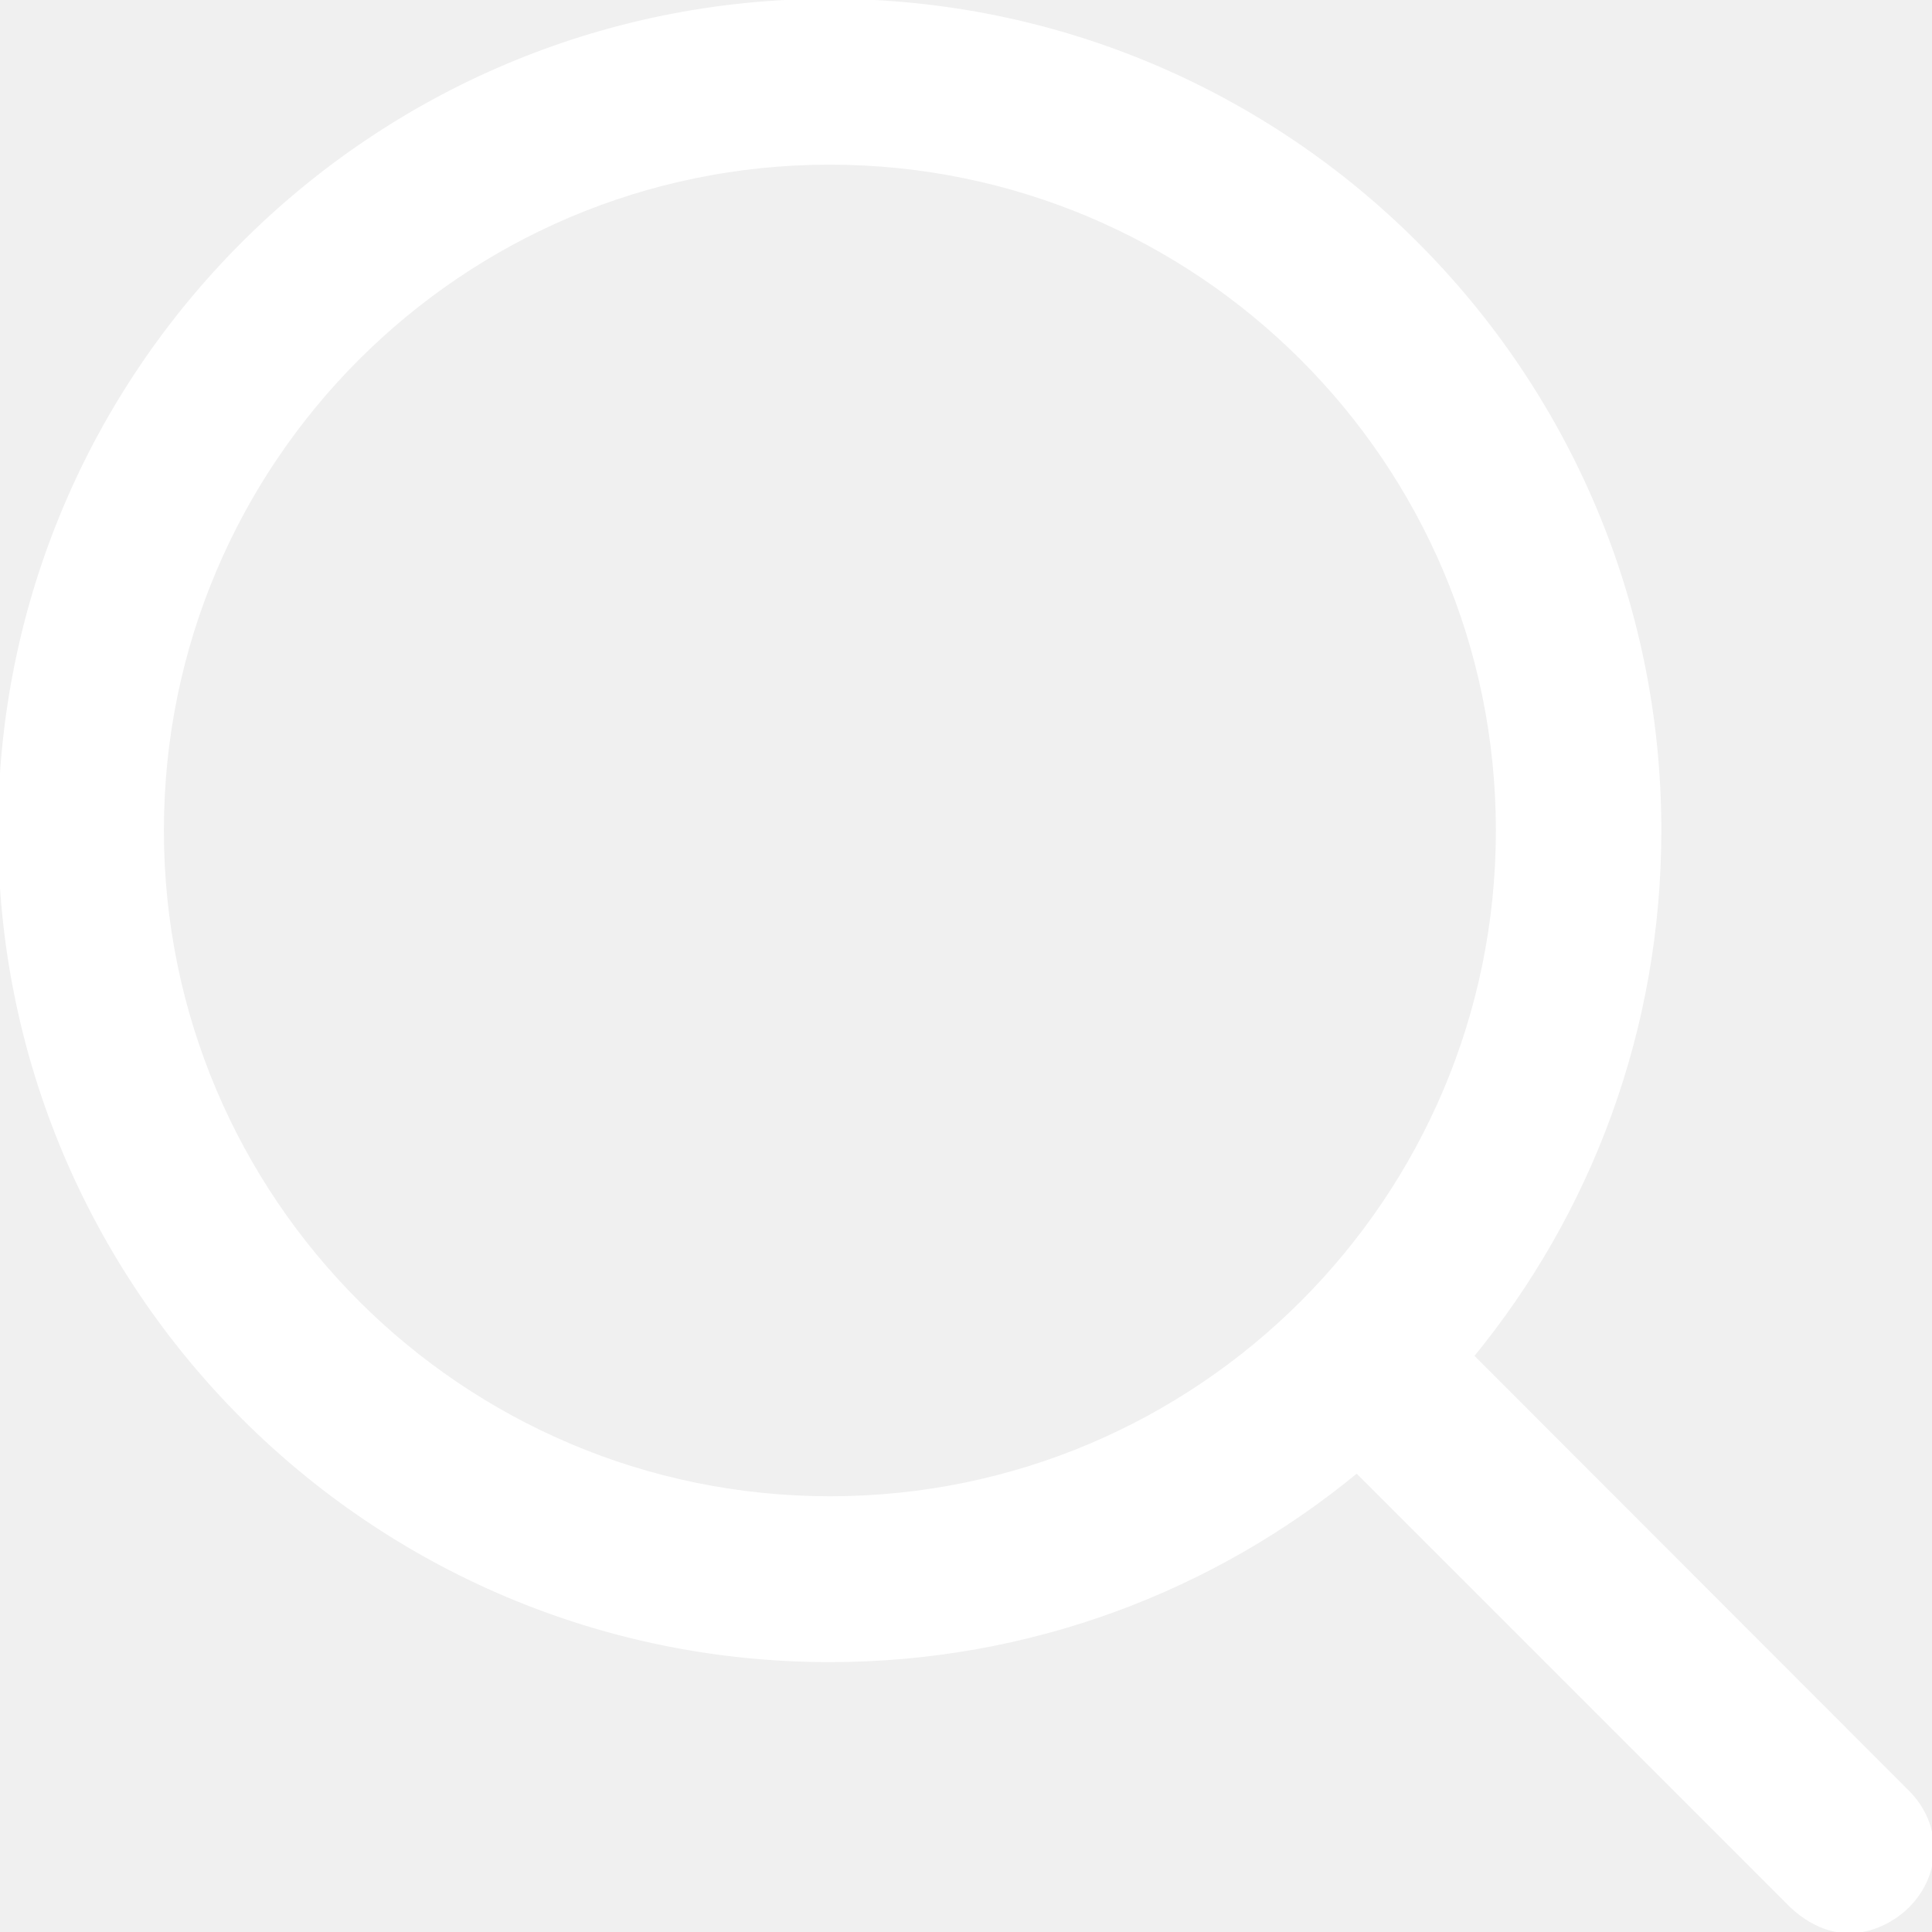
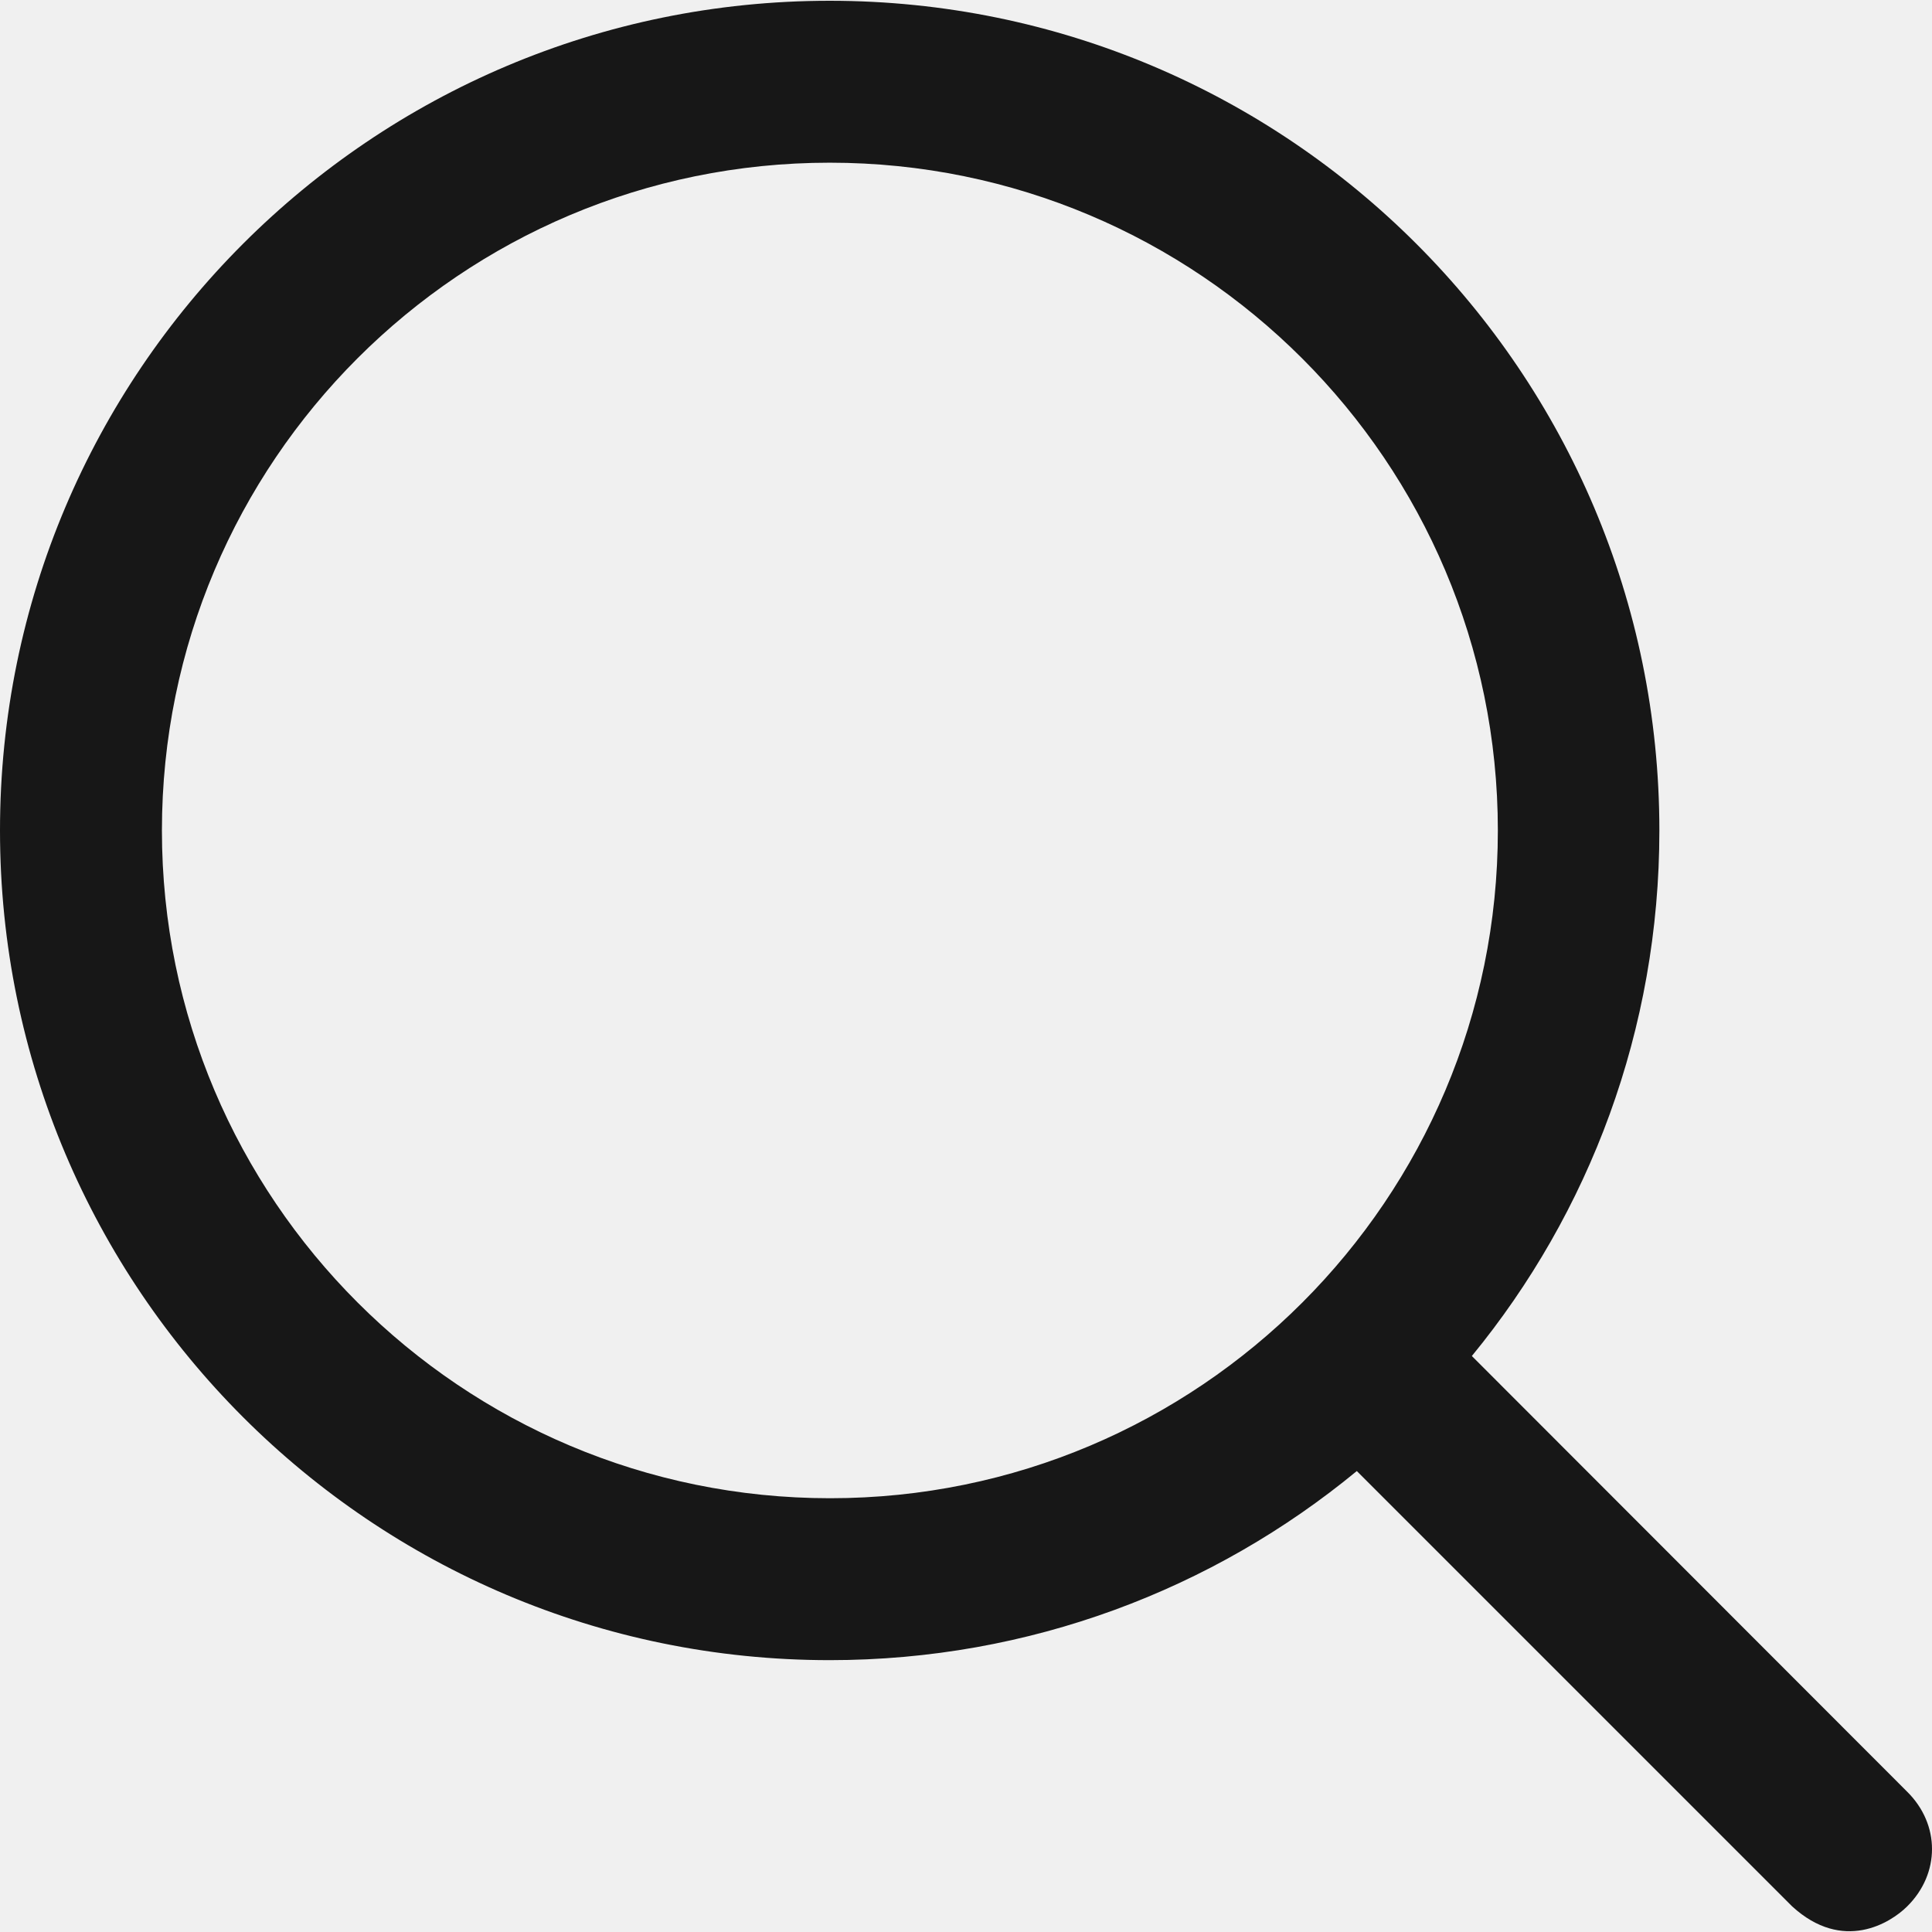
- <svg xmlns="http://www.w3.org/2000/svg" fill="white" height="800px" width="800px" version="1.1" id="Capa_1" viewBox="0 0 490.4 490.4" xml:space="preserve" stroke="white">
-   <g id="SVGRepo_bgCarrier" stroke-whiteidth="0" />
+ <svg xmlns="http://www.w3.org/2000/svg" fill="#171717" height="200px" width="200px" version="1.1" id="Capa_1" viewBox="0 0 490.4 490.4" xml:space="preserve">
+   <g id="SVGRepo_bgCarrier" stroke-width="0" />
  <g id="SVGRepo_tracerCarrier" stroke-linecap="round" stroke-linejoin="round" />
  <g id="SVGRepo_iconCarrier">
    <g>
      <path d="M484.1,454.796l-110.5-110.6c29.8-36.3,47.6-82.8,47.6-133.4c0-116.3-94.3-210.6-210.6-210.6S0,94.496,0,210.796 s94.3,210.6,210.6,210.6c50.8,0,97.4-18,133.8-48l110.5,110.5c12.9,11.8,25,4.2,29.2,0C492.5,475.596,492.5,463.096,484.1,454.796z M41.1,210.796c0-93.6,75.9-169.5,169.5-169.5s169.6,75.9,169.6,169.5s-75.9,169.5-169.5,169.5S41.1,304.396,41.1,210.796z" />
    </g>
  </g>
</svg>
